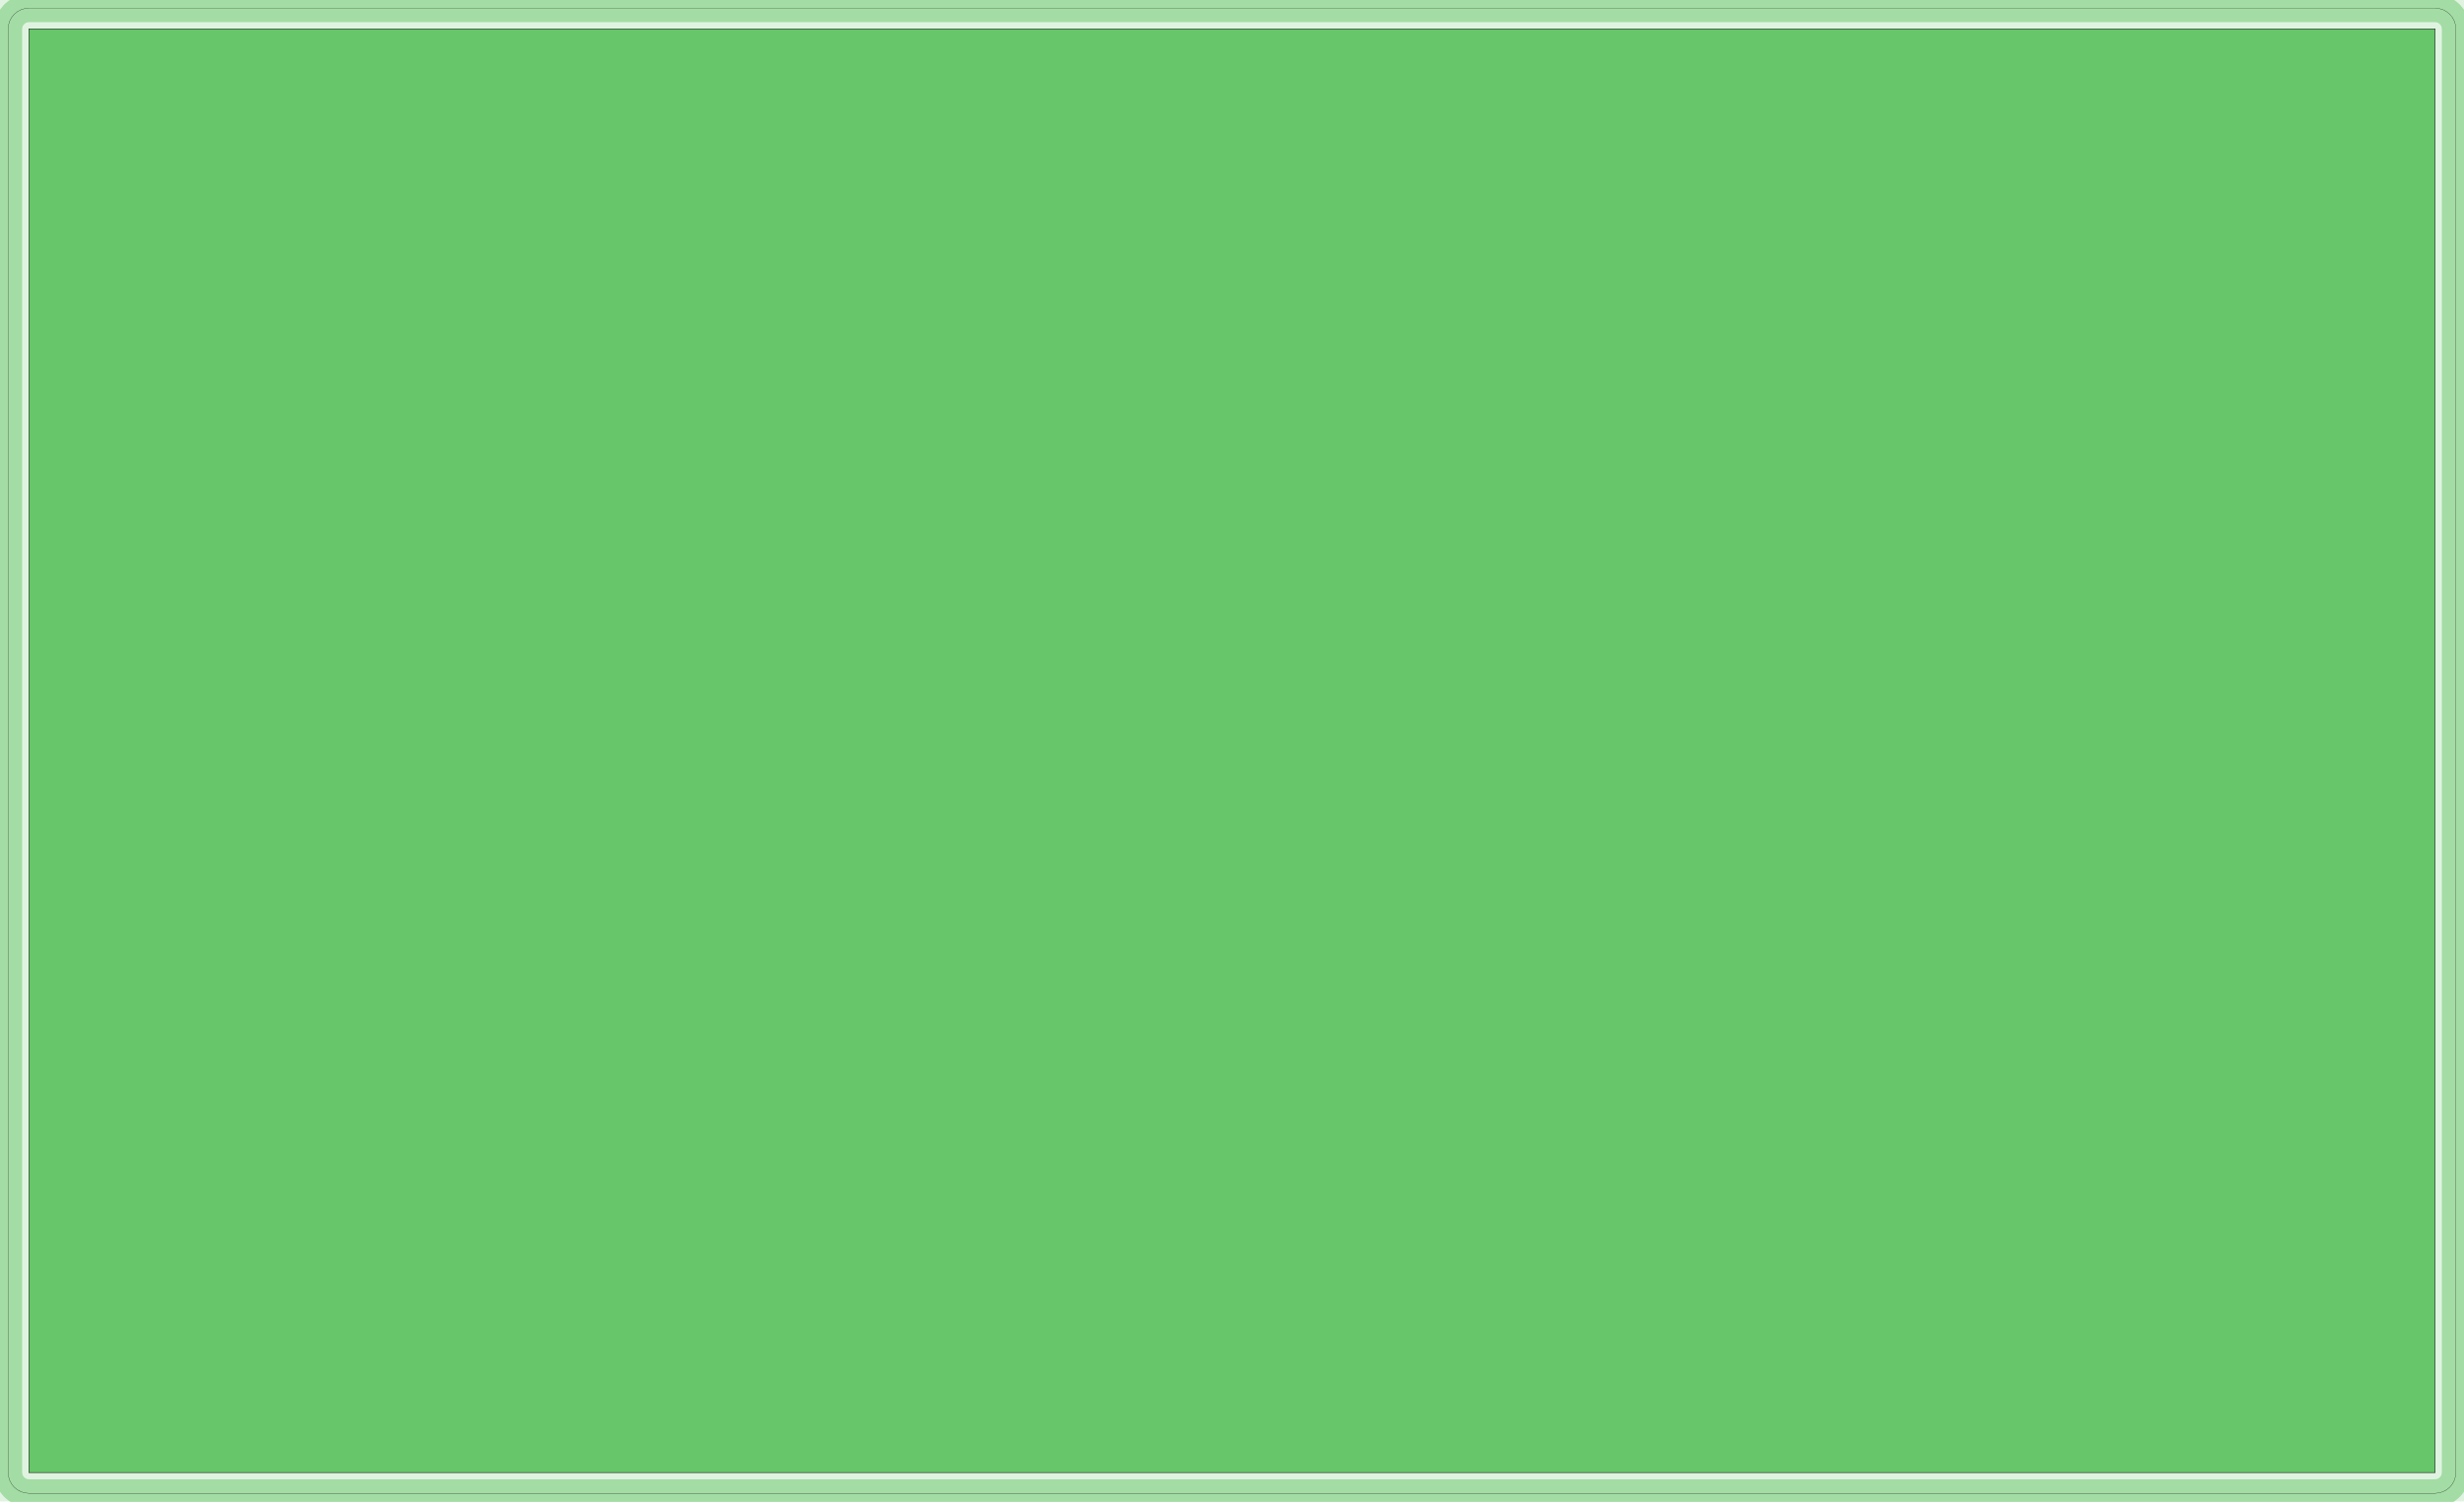
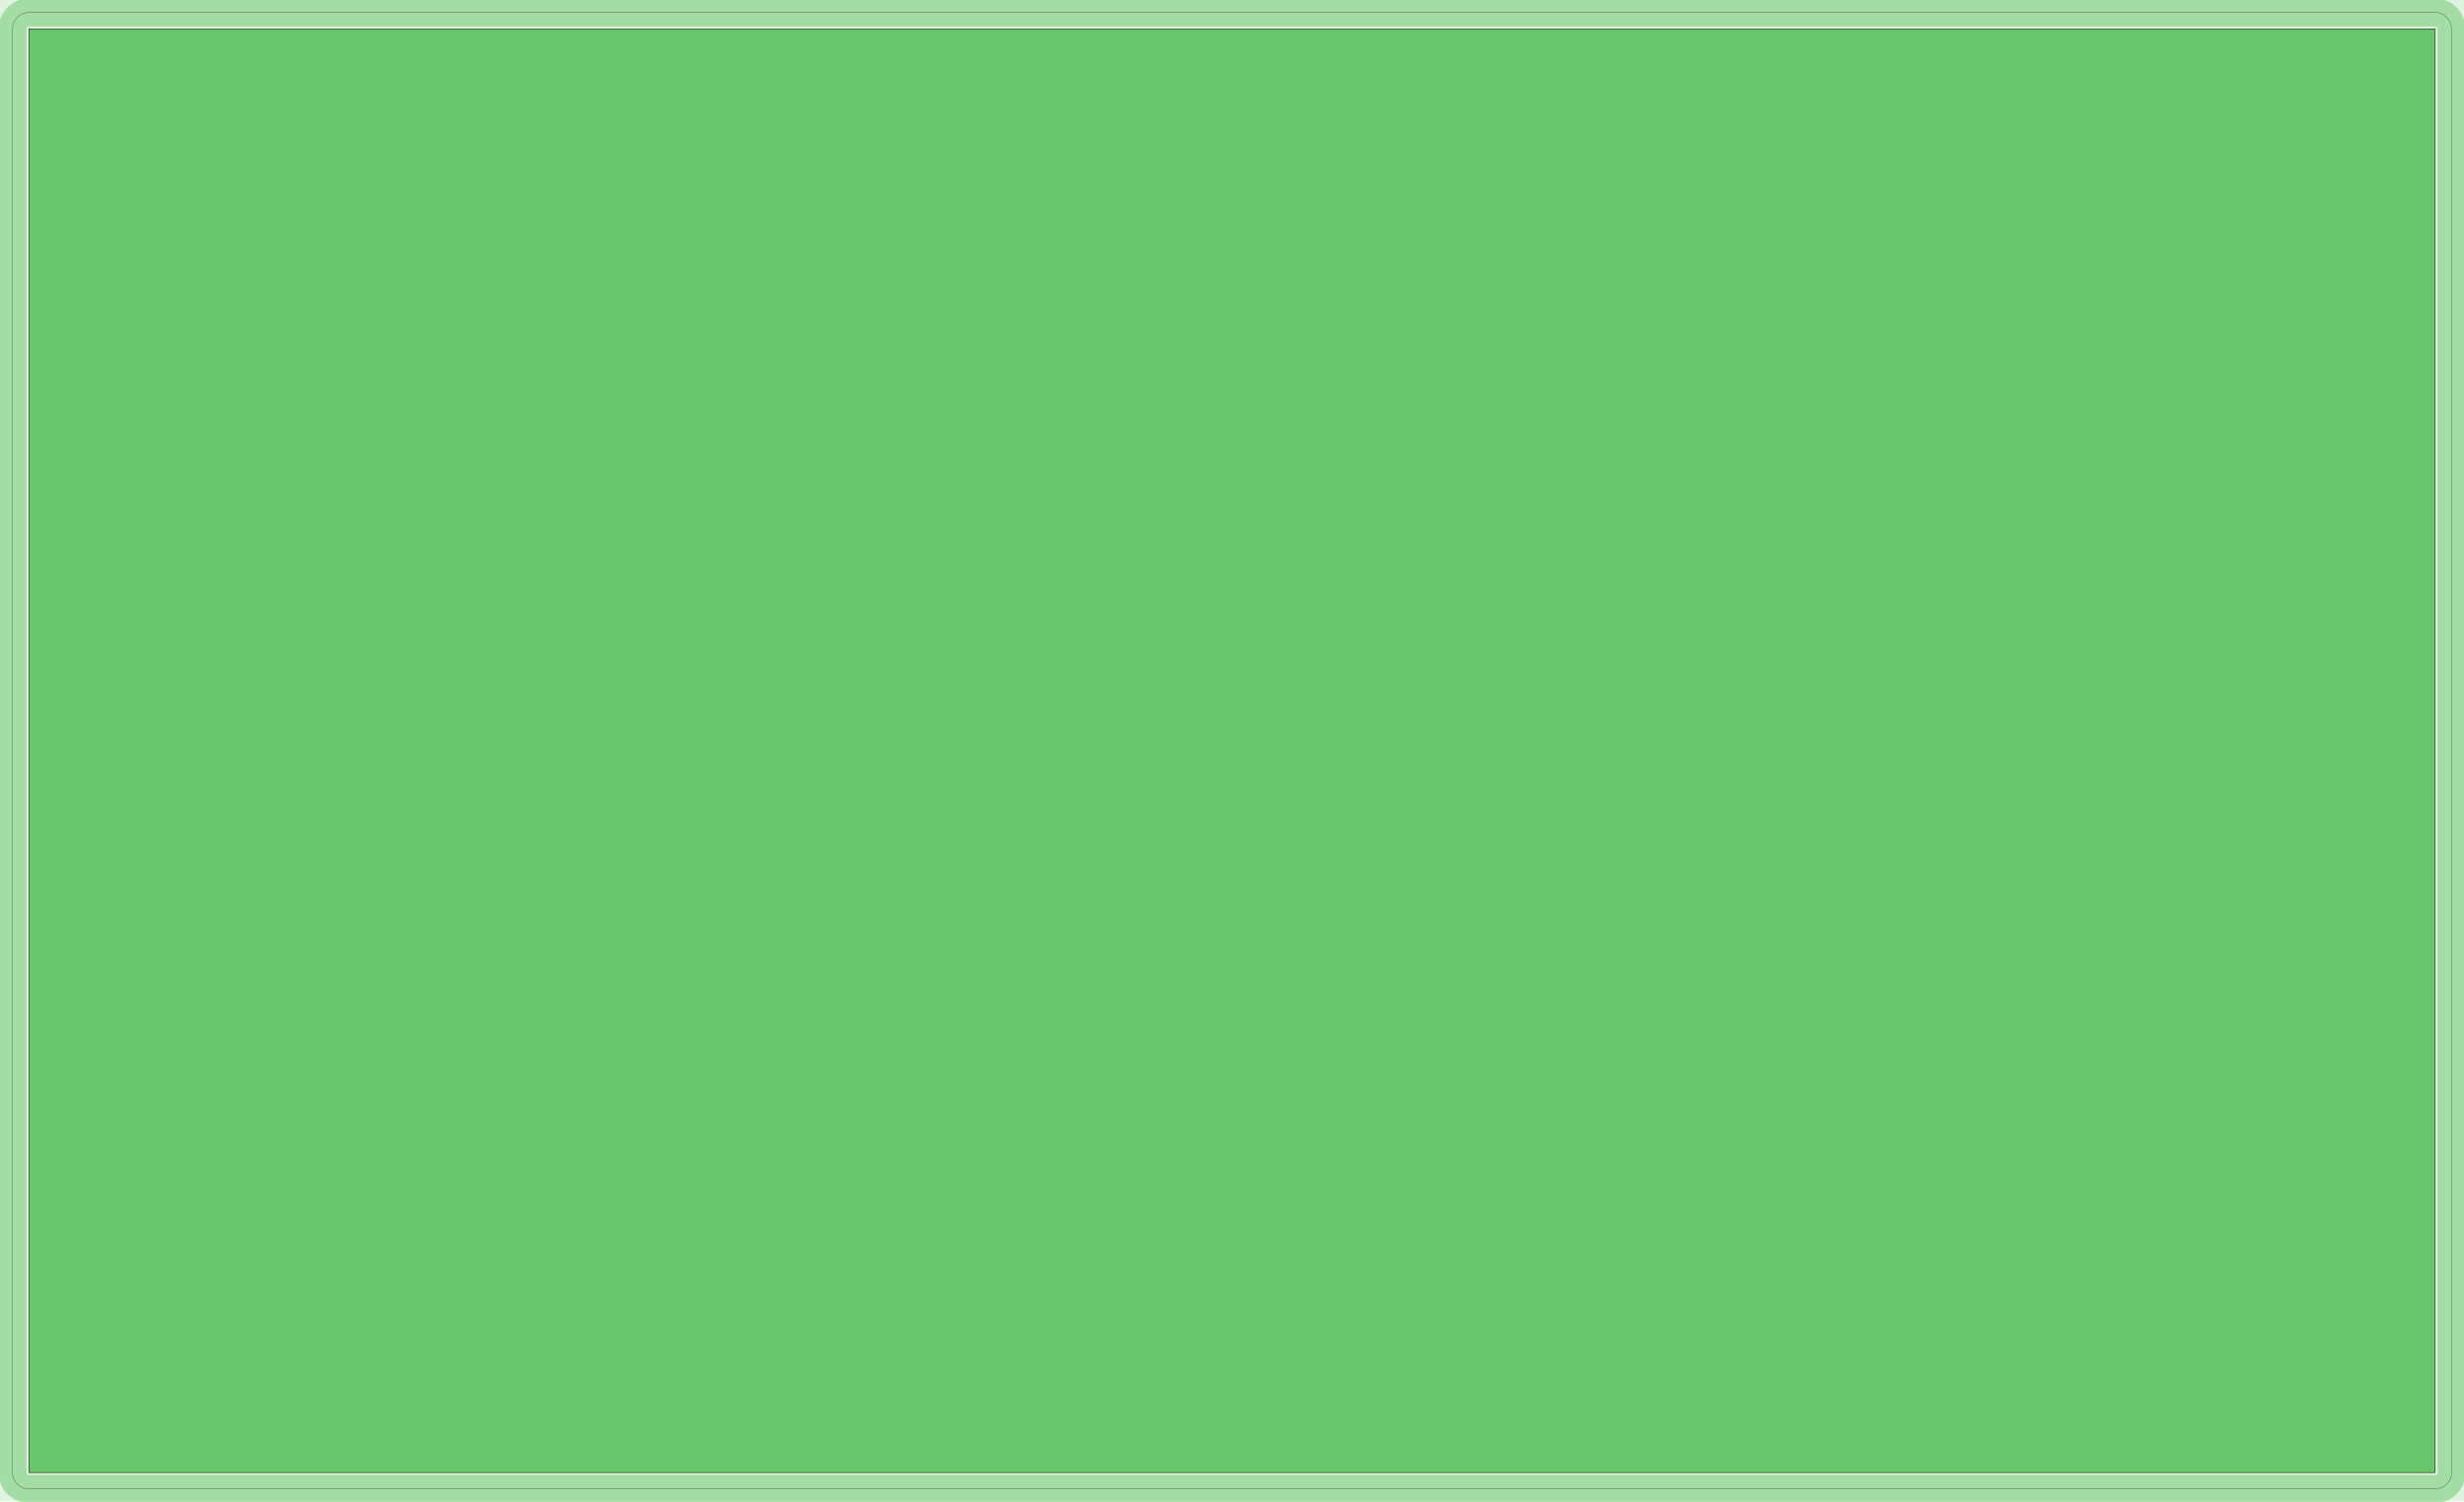
<svg xmlns="http://www.w3.org/2000/svg" width="491.514" height="299.514" viewBox="0 0 10239.9 6239.87" version="1.1">
  <g fill-rule="evenodd">
    <path d="M -9.09495e-13,6239.87 L -9.09495e-13,0 L 10239.9,0 L 10239.9,6239.87 L -9.09495e-13,6239.87 z " style="fill-opacity:0.2;fill:rgb(103,198,105);" />
  </g>
-   <polyline points="33.937,6119.94 35.589,6136.71 40.483,6152.85 48.429,6167.72 59.125,6180.75 72.157,6191.44 87.025,6199.39 103.159,6204.28 119.937,6205.94 10119.9,6205.94 10136.7,6204.28 10152.8,6199.39 10167.7,6191.44 10180.7,6180.75 10191.4,6167.72 10199.4,6152.85 10204.3,6136.71 10205.9,6119.94 10205.9,119.937 10204.3,103.159 10199.4,87.025 10191.4,72.157 10180.7,59.125 10167.7,48.429 10152.8,40.483 10136.7,35.589 10119.9,33.937 119.937,33.937 103.159,35.589 87.025,40.483 72.157,48.429 59.125,59.125 48.429,72.157 40.483,87.025 35.589,103.159 33.937,119.937 33.937,6119.94" style="stroke:rgb(103,198,105);stroke-width:116;fill:none;stroke-opacity:0.5;stroke-linecap:round;stroke-linejoin:round;;fill:none" />
-   <polyline points="33.937,6119.94 35.589,6136.71 40.483,6152.85 48.429,6167.72 59.125,6180.75 72.157,6191.44 87.025,6199.39 103.159,6204.28 119.937,6205.94 10119.9,6205.94 10136.7,6204.28 10152.8,6199.39 10167.7,6191.44 10180.7,6180.75 10191.4,6167.72 10199.4,6152.85 10204.3,6136.71 10205.9,6119.94 10205.9,119.937 10204.3,103.159 10199.4,87.025 10191.4,72.157 10180.7,59.125 10167.7,48.429 10152.8,40.483 10136.7,35.589 10119.9,33.937 119.937,33.937 103.159,35.589 87.025,40.483 72.157,48.429 59.125,59.125 48.429,72.157 40.483,87.025 35.589,103.159 33.937,119.937 33.937,6119.94" style="stroke:rgb(0,0,0);stroke-width:1px;fill:none;stroke-opacity:1;stroke-linecap:round;stroke-linejoin:round;;fill:none" />
+   <polyline points="51.937,6119.94 51.937,119.937 53.243,106.669 57.113,93.913 63.397,82.157 71.853,71.853 82.157,63.397 93.913,57.113 106.669,53.243 119.937,51.937 10119.9,51.937 10133.2,53.243 10146,57.113 10157.7,63.397 10168,71.853 10176.5,82.157 10182.8,93.913 10186.6,106.669 10187.9,119.937 10187.9,6119.94 10186.6,6133.2 10182.8,6145.96 10176.5,6157.72 10168,6168.02 10157.7,6176.48 10146,6182.76 10133.2,6186.63 10119.9,6187.94 119.937,6187.94 106.669,6186.63 93.913,6182.76 82.157,6176.48 71.853,6168.02 63.397,6157.72 57.113,6145.96 53.243,6133.2 51.937,6119.94" style="stroke:rgb(103,198,105);stroke-width:116;fill:none;stroke-opacity:0.5;stroke-linecap:round;stroke-linejoin:round;;fill:none" />
+   <polyline points="51.937,6119.94 51.937,119.937 53.243,106.669 57.113,93.913 63.397,82.157 71.853,71.853 82.157,63.397 93.913,57.113 106.669,53.243 119.937,51.937 10119.9,51.937 10133.2,53.243 10146,57.113 10157.7,63.397 10168,71.853 10176.5,82.157 10182.8,93.913 10186.6,106.669 10187.9,119.937 10187.9,6119.94 10186.6,6133.2 10182.8,6145.96 10176.5,6157.72 10168,6168.02 10157.7,6176.48 10146,6182.76 10133.2,6186.63 10119.9,6187.94 119.937,6187.94 106.669,6186.63 93.913,6182.76 82.157,6176.48 71.853,6168.02 63.397,6157.72 57.113,6145.96 53.243,6133.2 51.937,6119.94" style="stroke:rgb(0,0,0);stroke-width:1px;fill:none;stroke-opacity:1;stroke-linecap:round;stroke-linejoin:round;;fill:none" />
  <g fill-rule="evenodd">
    <path d="M 119.937,6119.94 L 119.937,119.937 L 10119.9,119.937 L 10119.9,6119.94 L 119.937,6119.94 z " style="fill-opacity:1;fill:rgb(103,198,105);stroke:rgb(0,0,0);stroke-width:2" />
  </g>
</svg>
